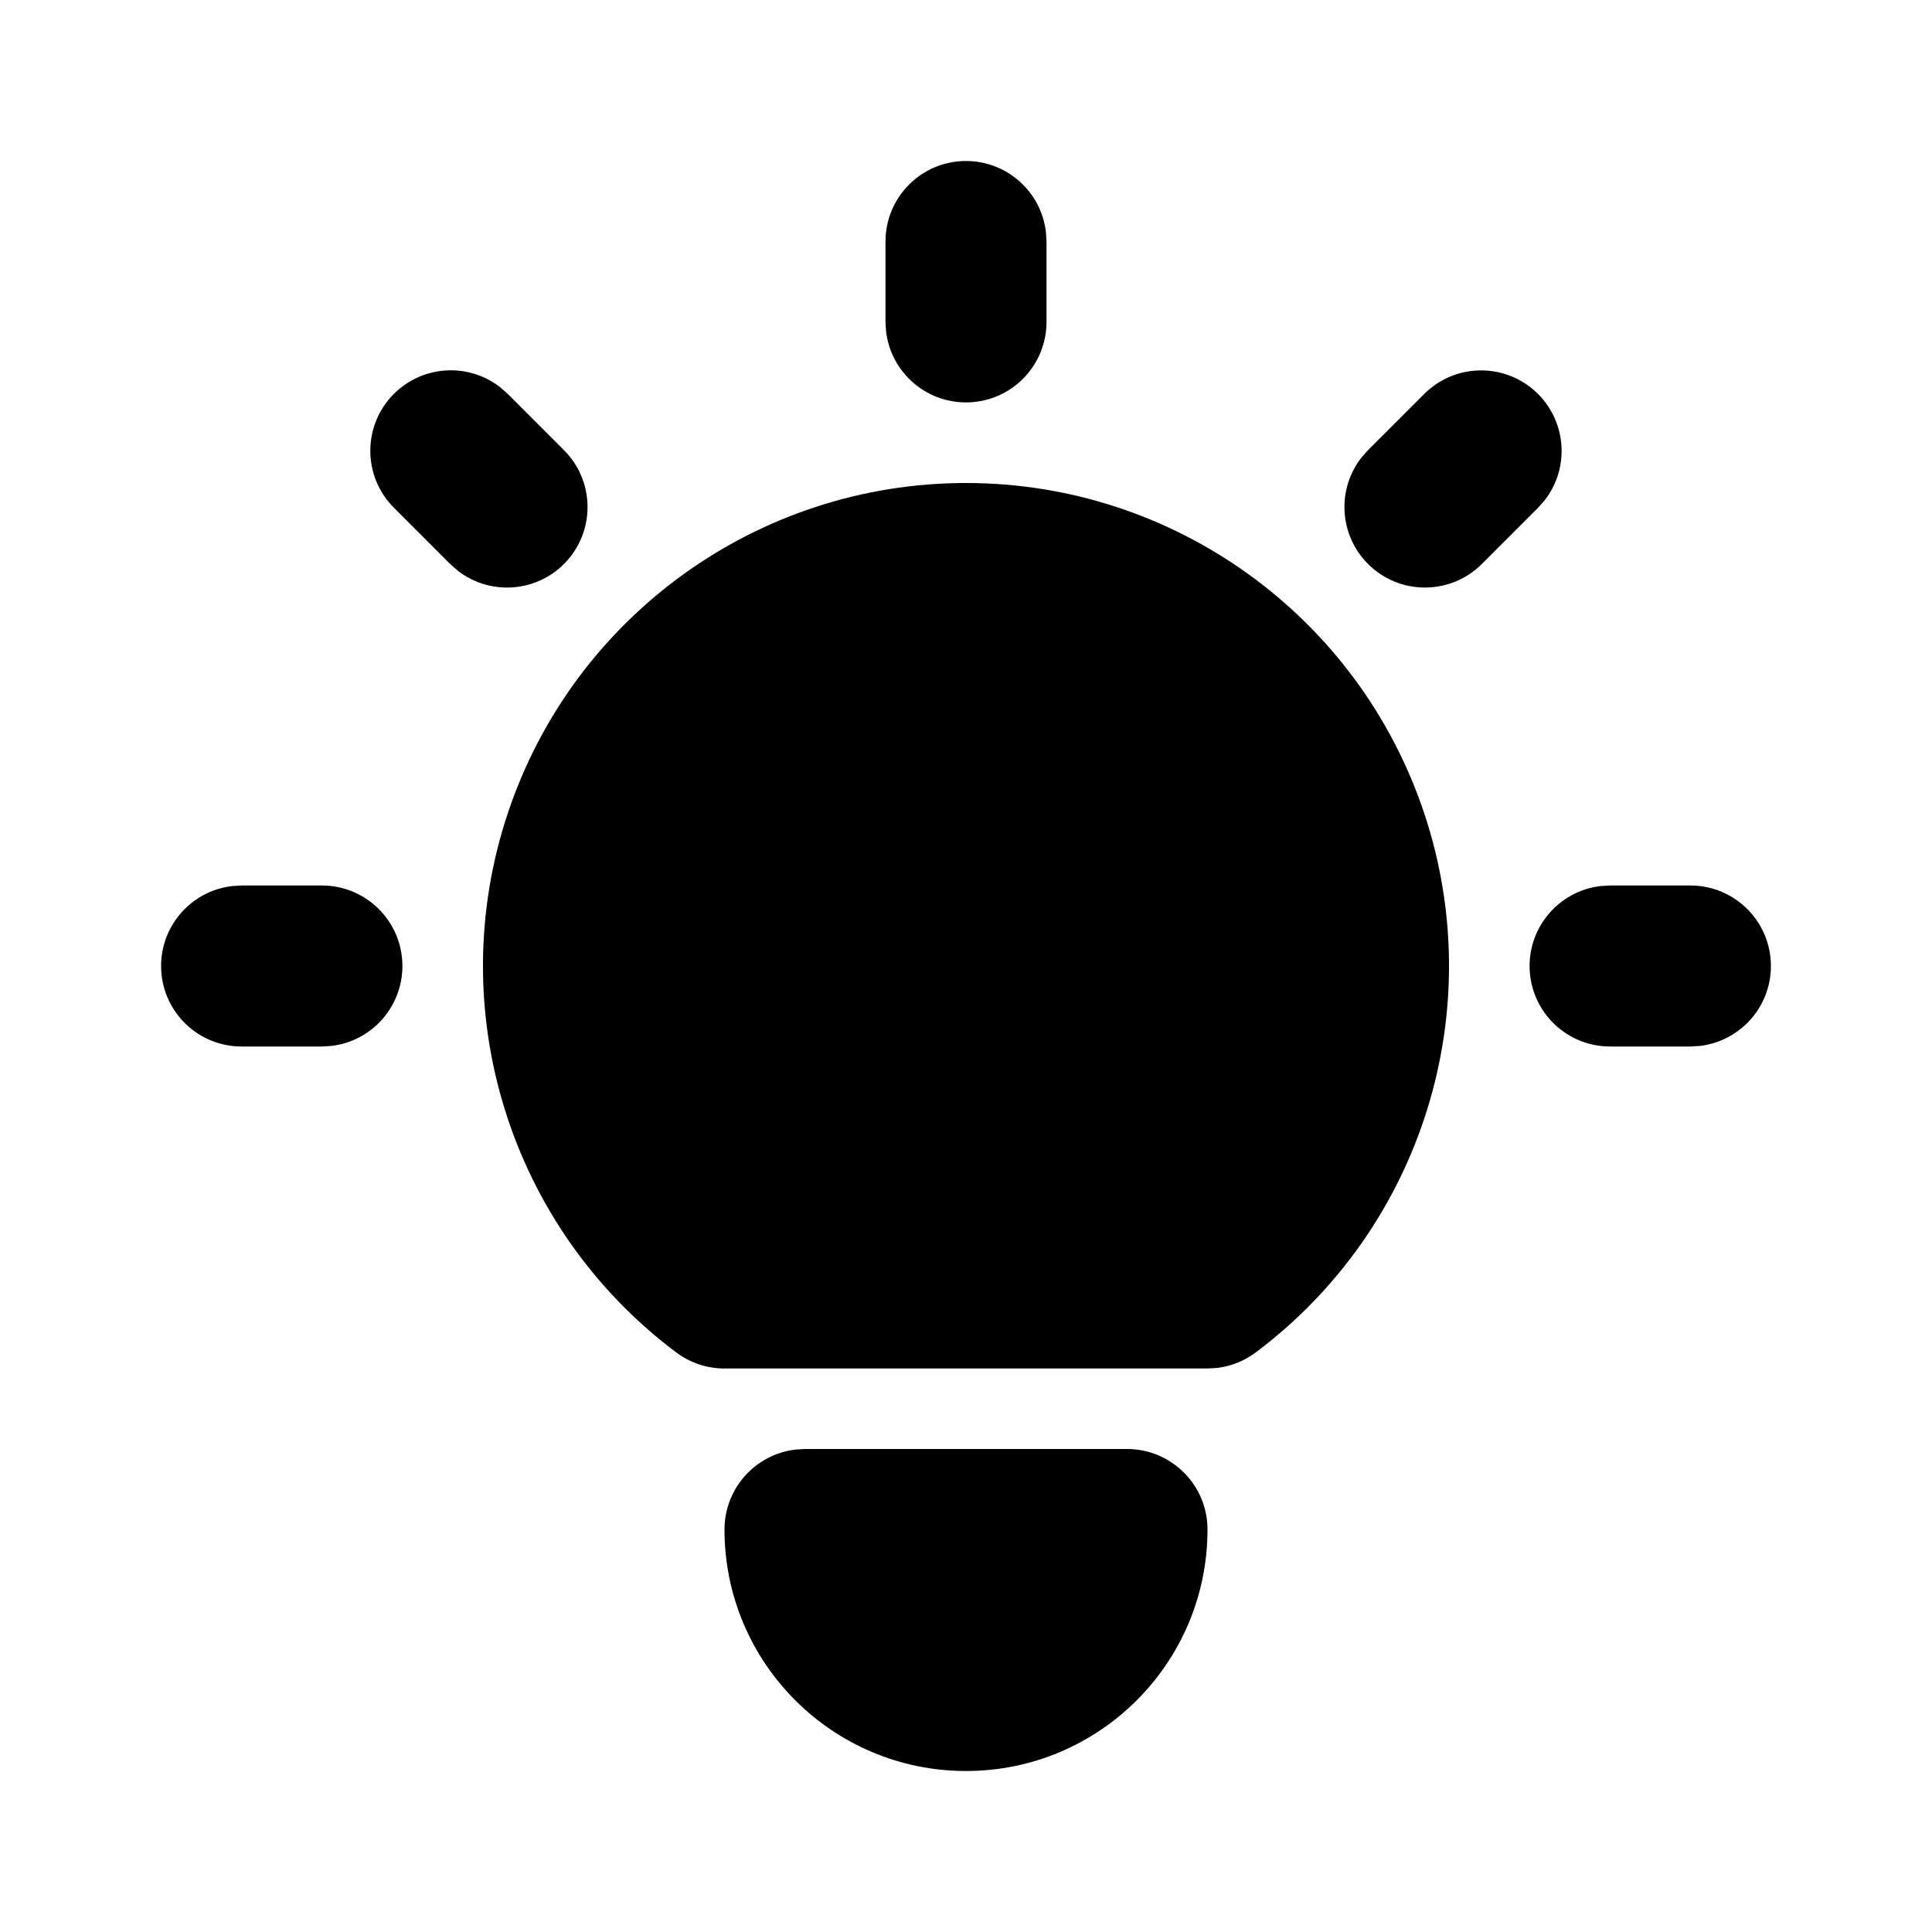
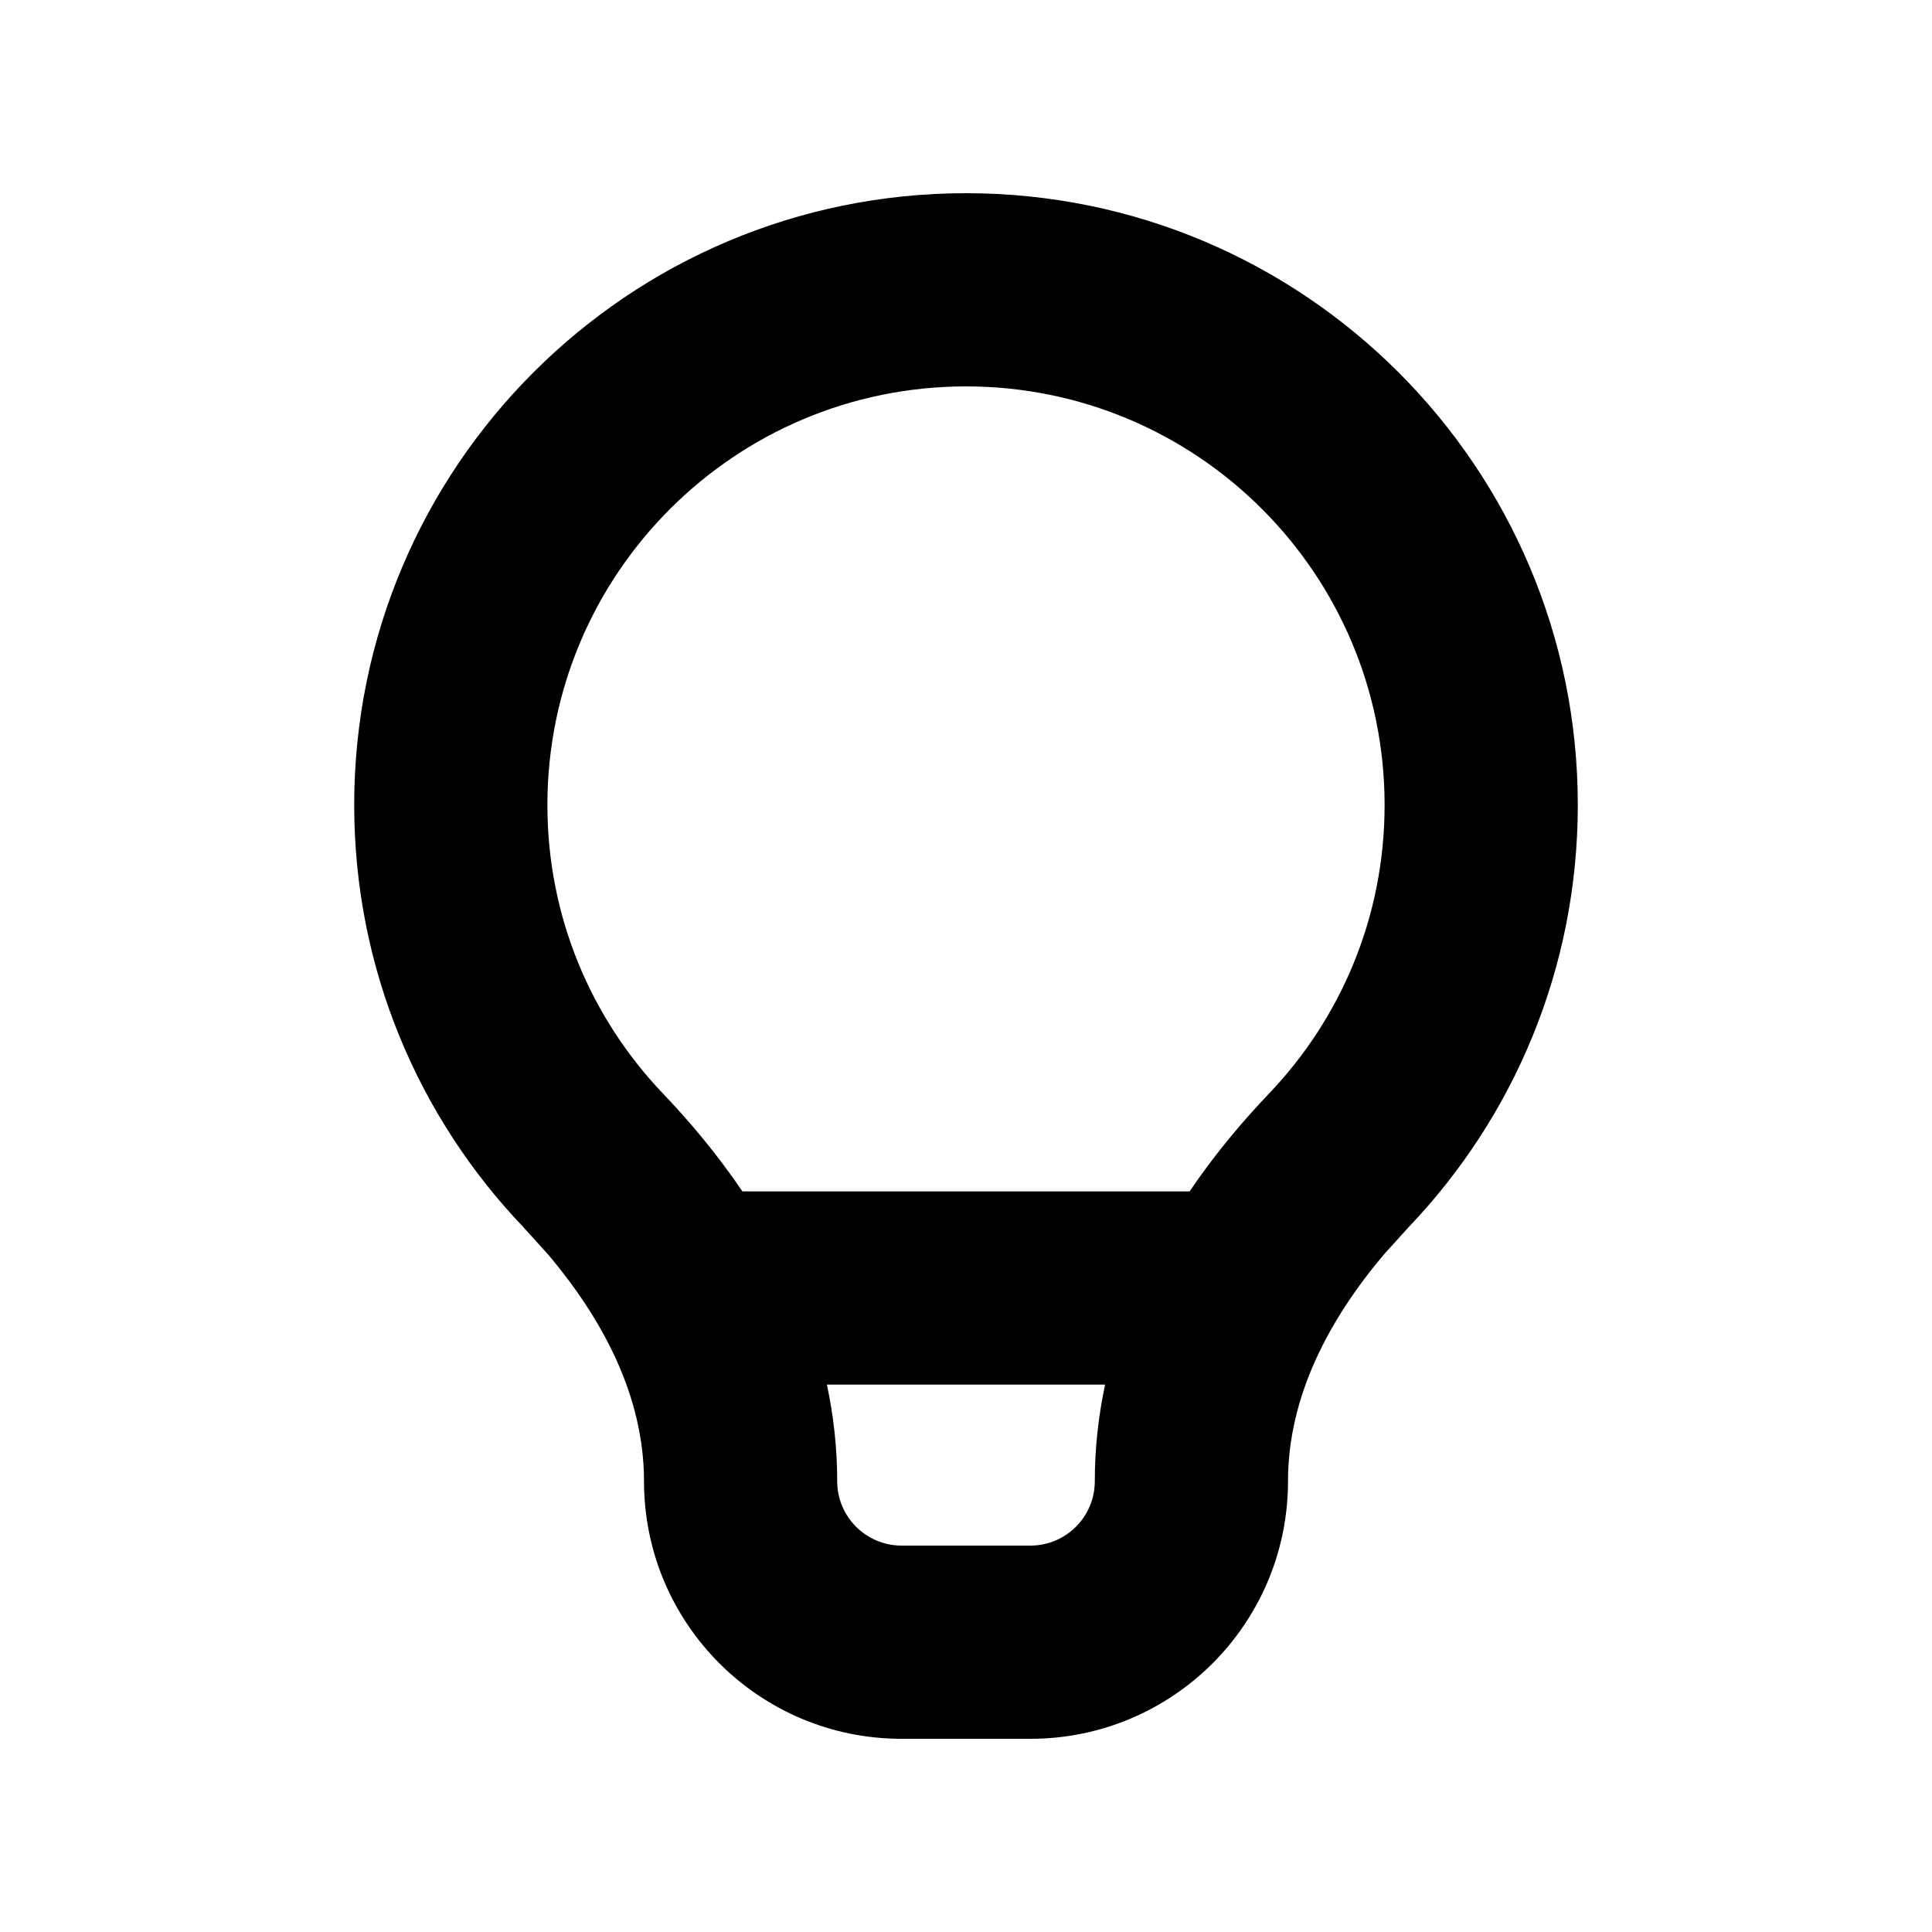
- <svg xmlns="http://www.w3.org/2000/svg" width="24" height="24" viewBox="0 0 24 24" fill="currentColor" class="icon icon-tabler icons-tabler-filled icon-tabler-bulb">
-   <path stroke="none" d="M0 0h24v24H0z" fill="none" />
-   <path d="M4 11a1 1 0 0 1 .117 1.993l-.117 .007h-1a1 1 0 0 1 -.117 -1.993l.117 -.007h1z" />
-   <path d="M12 2a1 1 0 0 1 .993 .883l.007 .117v1a1 1 0 0 1 -1.993 .117l-.007 -.117v-1a1 1 0 0 1 1 -1z" />
-   <path d="M21 11a1 1 0 0 1 .117 1.993l-.117 .007h-1a1 1 0 0 1 -.117 -1.993l.117 -.007h1z" />
-   <path d="M4.893 4.893a1 1 0 0 1 1.32 -.083l.094 .083l.7 .7a1 1 0 0 1 -1.32 1.497l-.094 -.083l-.7 -.7a1 1 0 0 1 0 -1.414z" />
-   <path d="M17.693 4.893a1 1 0 0 1 1.497 1.32l-.083 .094l-.7 .7a1 1 0 0 1 -1.497 -1.32l.083 -.094l.7 -.7z" />
-   <path d="M14 18a1 1 0 0 1 1 1a3 3 0 0 1 -6 0a1 1 0 0 1 .883 -.993l.117 -.007h4z" />
-   <path d="M12 6a6 6 0 0 1 3.6 10.8a1 1 0 0 1 -.471 .192l-.129 .008h-6a1 1 0 0 1 -.6 -.2a6 6 0 0 1 3.6 -10.8z" />
+ <svg xmlns="http://www.w3.org/2000/svg" width="15" height="15" viewBox="0 0 15 15" fill="none">
+   <path d="M8 12V13.5H7V12H8ZM10.75 6.25C10.75 4.455 9.295 3 7.5 3C5.705 3 4.25 4.455 4.25 6.25C4.25 7.119 4.59 7.906 5.147 8.49C5.353 8.706 5.568 8.96 5.764 9.25H9.236C9.432 8.96 9.647 8.706 9.853 8.49C10.41 7.906 10.75 7.119 10.75 6.25ZM12.25 6.25C12.25 7.521 11.751 8.674 10.938 9.526L10.748 9.736C10.32 10.241 10 10.841 10 11.5C10 12.605 9.105 13.5 8 13.5V12C8.276 12 8.5 11.776 8.5 11.5C8.5 11.239 8.529 10.988 8.58 10.75H6.42C6.471 10.988 6.5 11.239 6.5 11.5C6.5 11.776 6.724 12 7 12V13.5C5.895 13.5 5 12.605 5 11.5C5 10.841 4.68 10.241 4.252 9.736L4.062 9.526C3.249 8.674 2.75 7.521 2.75 6.25C2.75 3.627 4.877 1.5 7.5 1.5C10.123 1.5 12.25 3.627 12.25 6.25Z" fill="currentColor" />
</svg>
